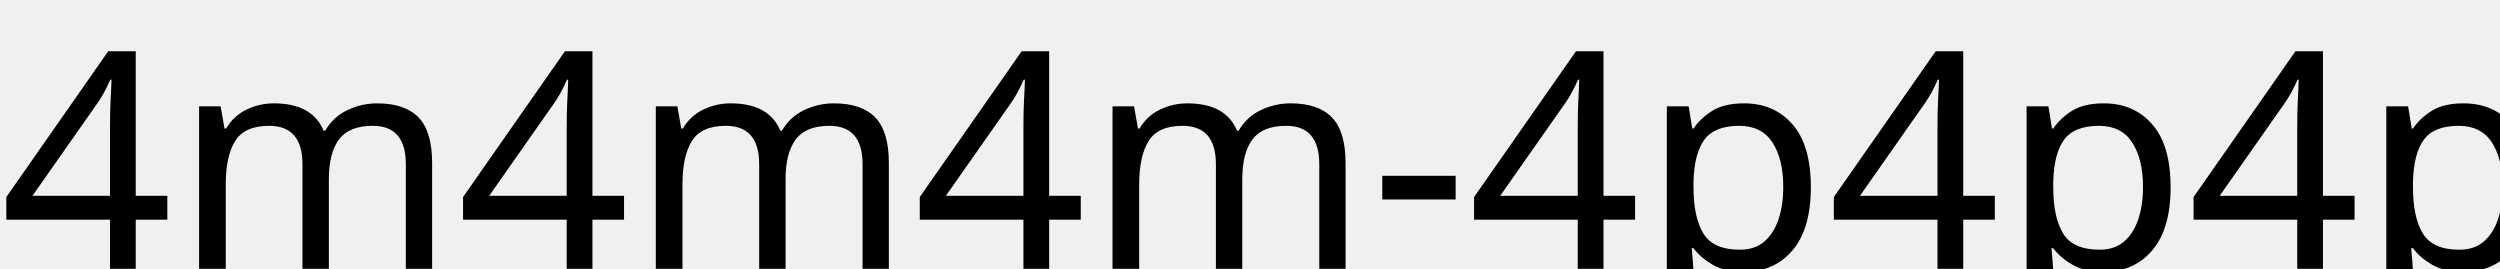
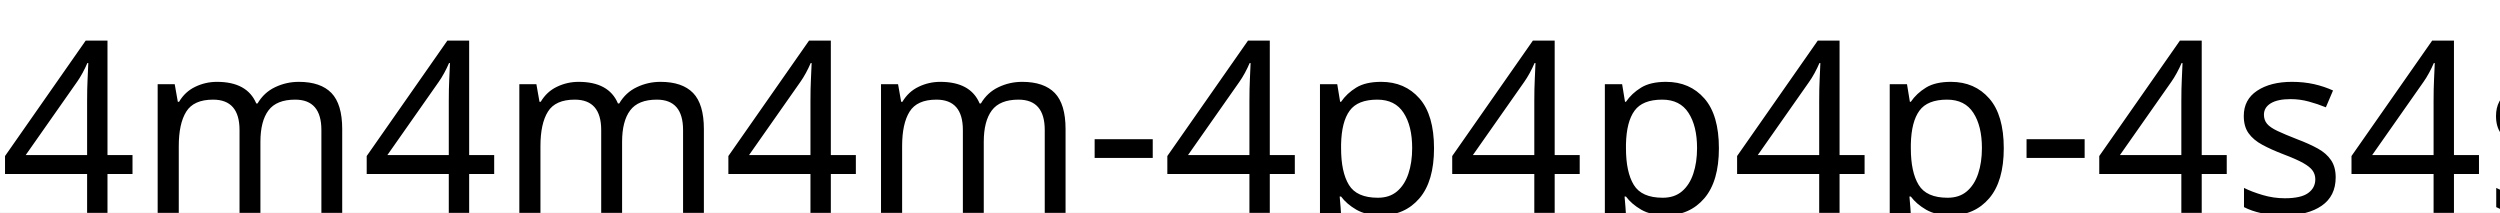
- <svg xmlns="http://www.w3.org/2000/svg" width="1583.808" height="170.112" viewBox="0 0 419.049 45.009" version="1.1" id="svg1">
+ <svg xmlns="http://www.w3.org/2000/svg" width="2000" height="170.112" viewBox="0 0 529.167 45.009" version="1.1" id="svg1">
  <defs id="defs1" />
  <g id="layer1">
+     <rect style="fill:#ffffff;stroke:#000000;stroke-width:0;paint-order:markers stroke fill;fill-opacity:1" id="rect1" width="529.167" height="44.979" x="0" y="-1.5068053e-06" />
    <text xml:space="preserve" style="font-style:normal;font-variant:normal;font-weight:normal;font-stretch:normal;font-size:50.8px;font-family:Riichi-Mahjong;-inkscape-font-specification:'Riichi-Mahjong, Normal';font-variant-ligatures:normal;font-variant-caps:normal;font-variant-numeric:normal;font-variant-east-asian:normal;text-align:start;writing-mode:lr-tb;direction:ltr;text-anchor:start;fill:#000000;stroke:#000000;stroke-width:0;paint-order:markers stroke fill" x="0" y="45.06" id="text1">
      <tspan id="tspan1" style="font-style:normal;font-variant:normal;font-weight:normal;font-stretch:normal;font-size:50.8px;font-family:Riichi-Mahjong;-inkscape-font-specification:'Riichi-Mahjong, Normal';font-variant-ligatures:normal;font-variant-caps:normal;font-variant-numeric:normal;font-variant-east-asian:normal;stroke-width:0" x="0" y="45.06">4m4m4m-4p4p4p-4s4s4s-1z1z2z2z</tspan>
    </text>
  </g>
</svg>
